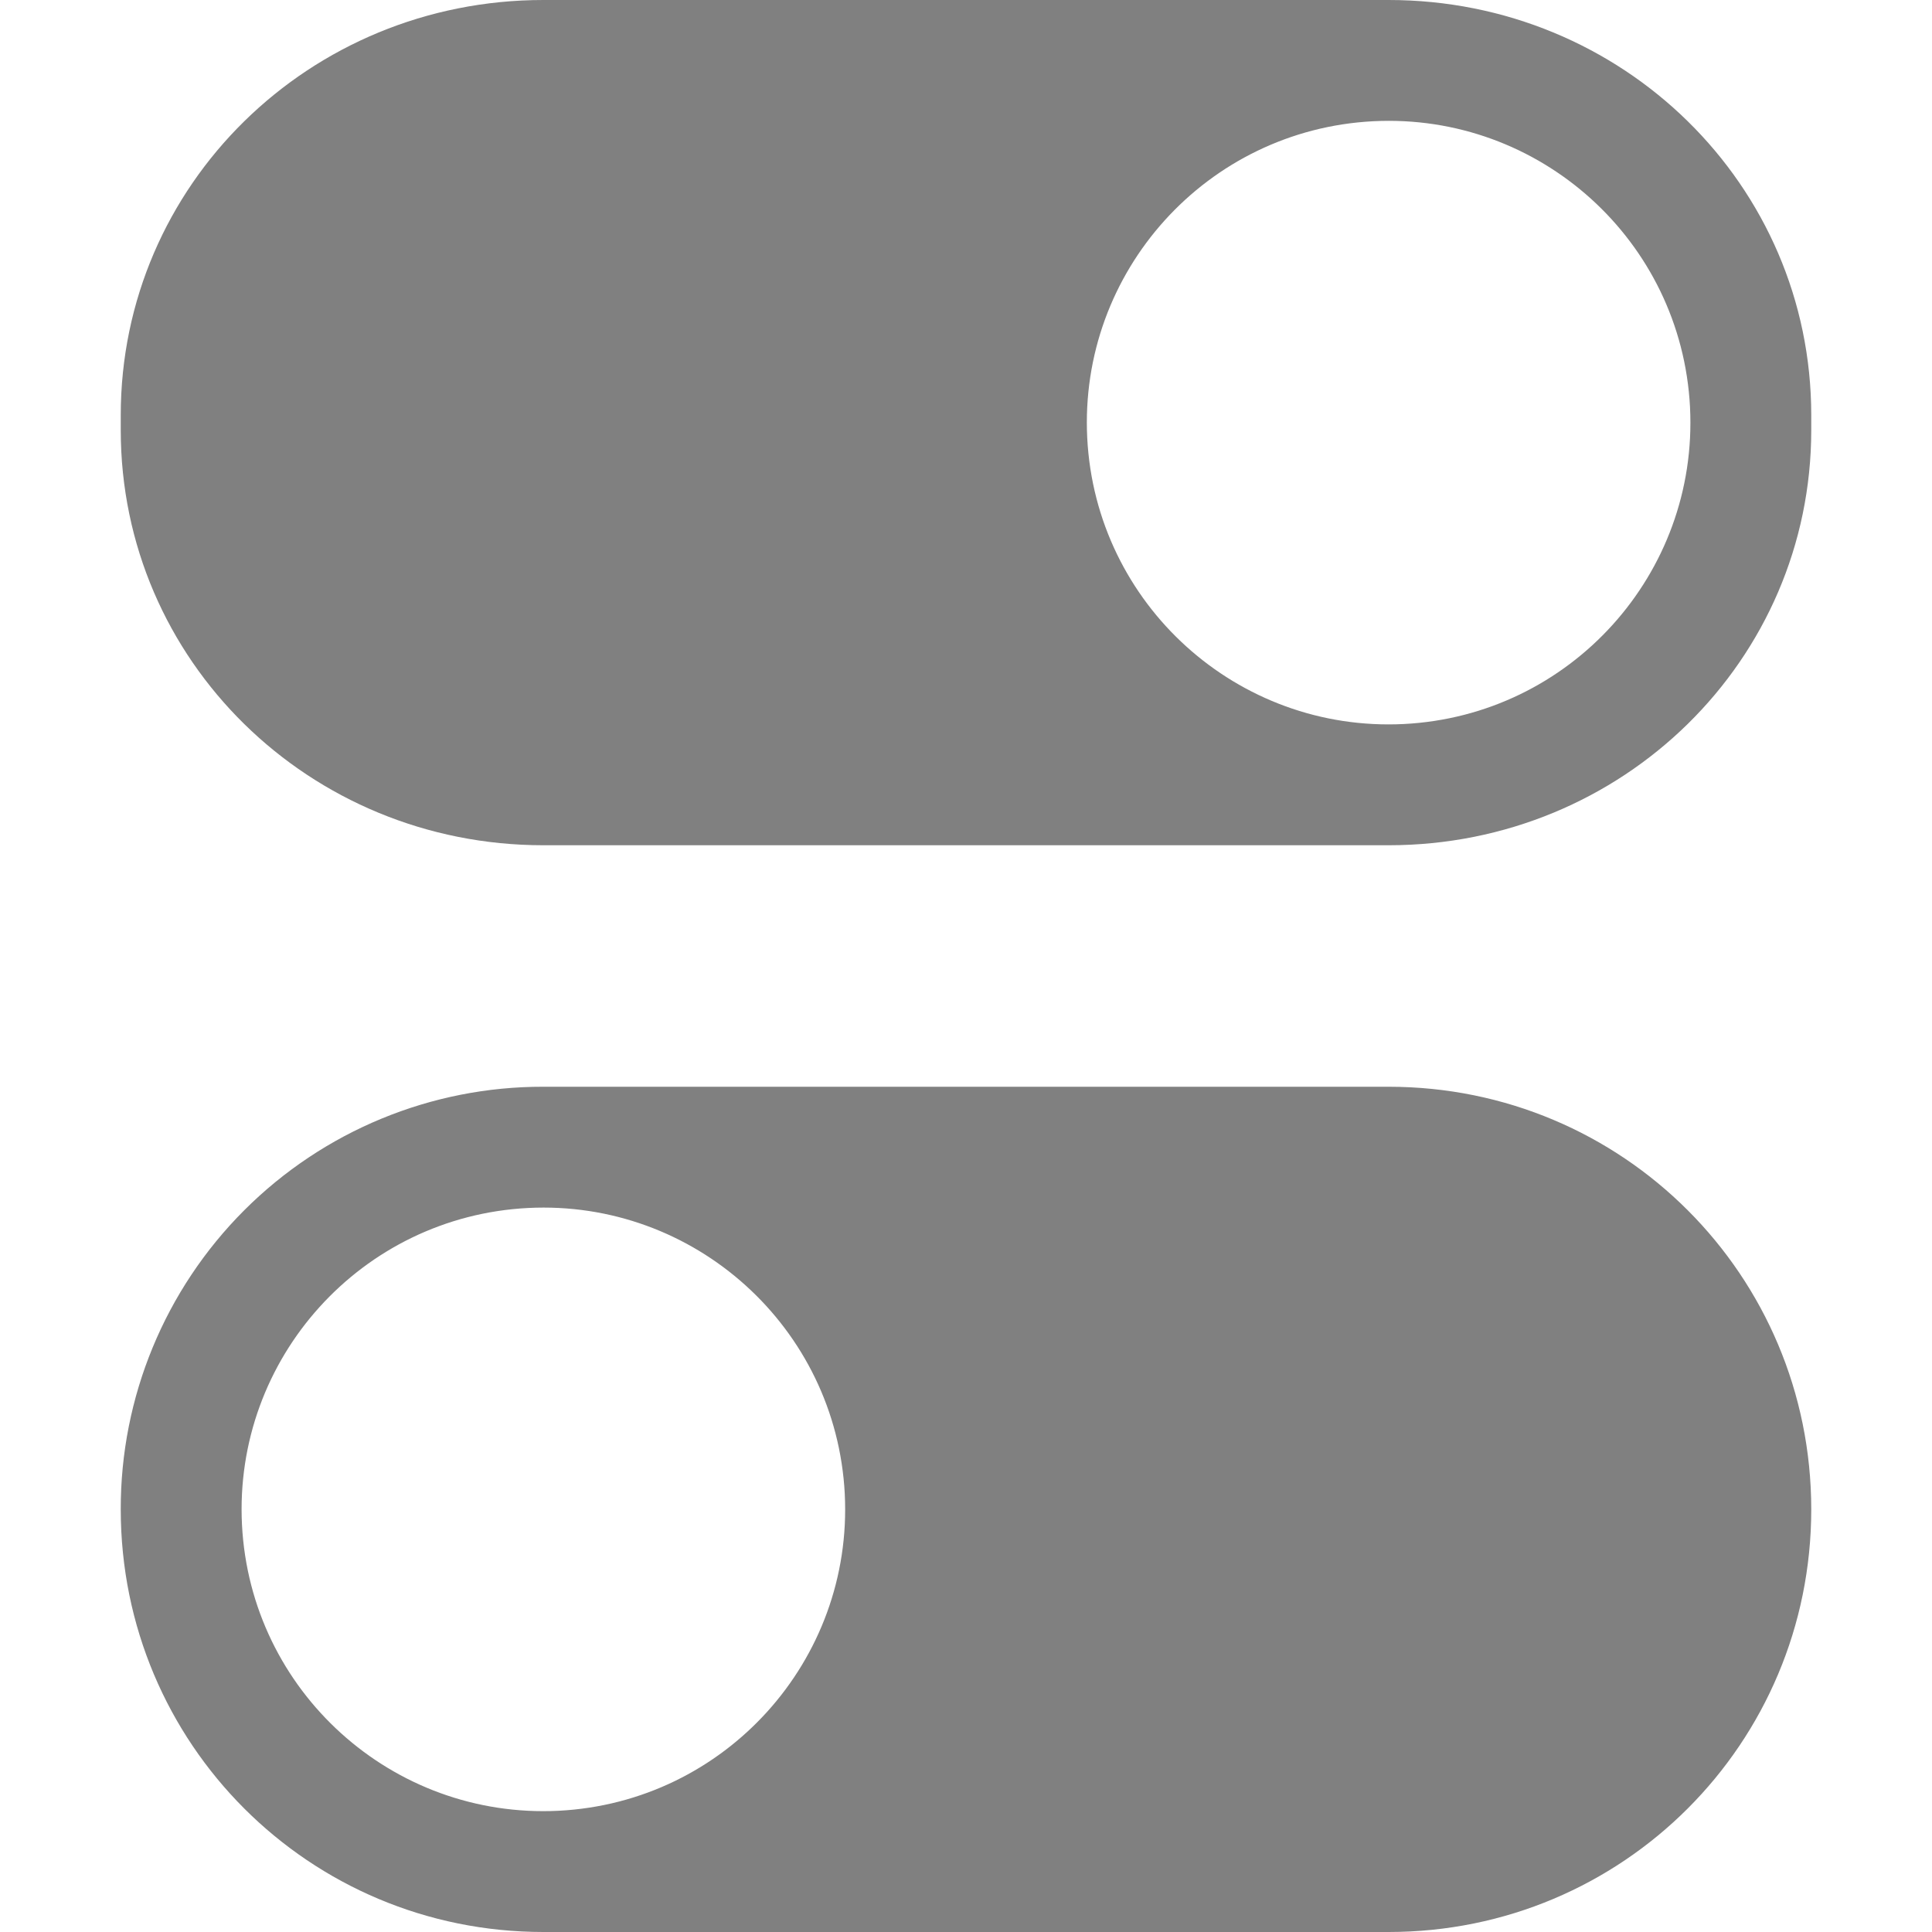
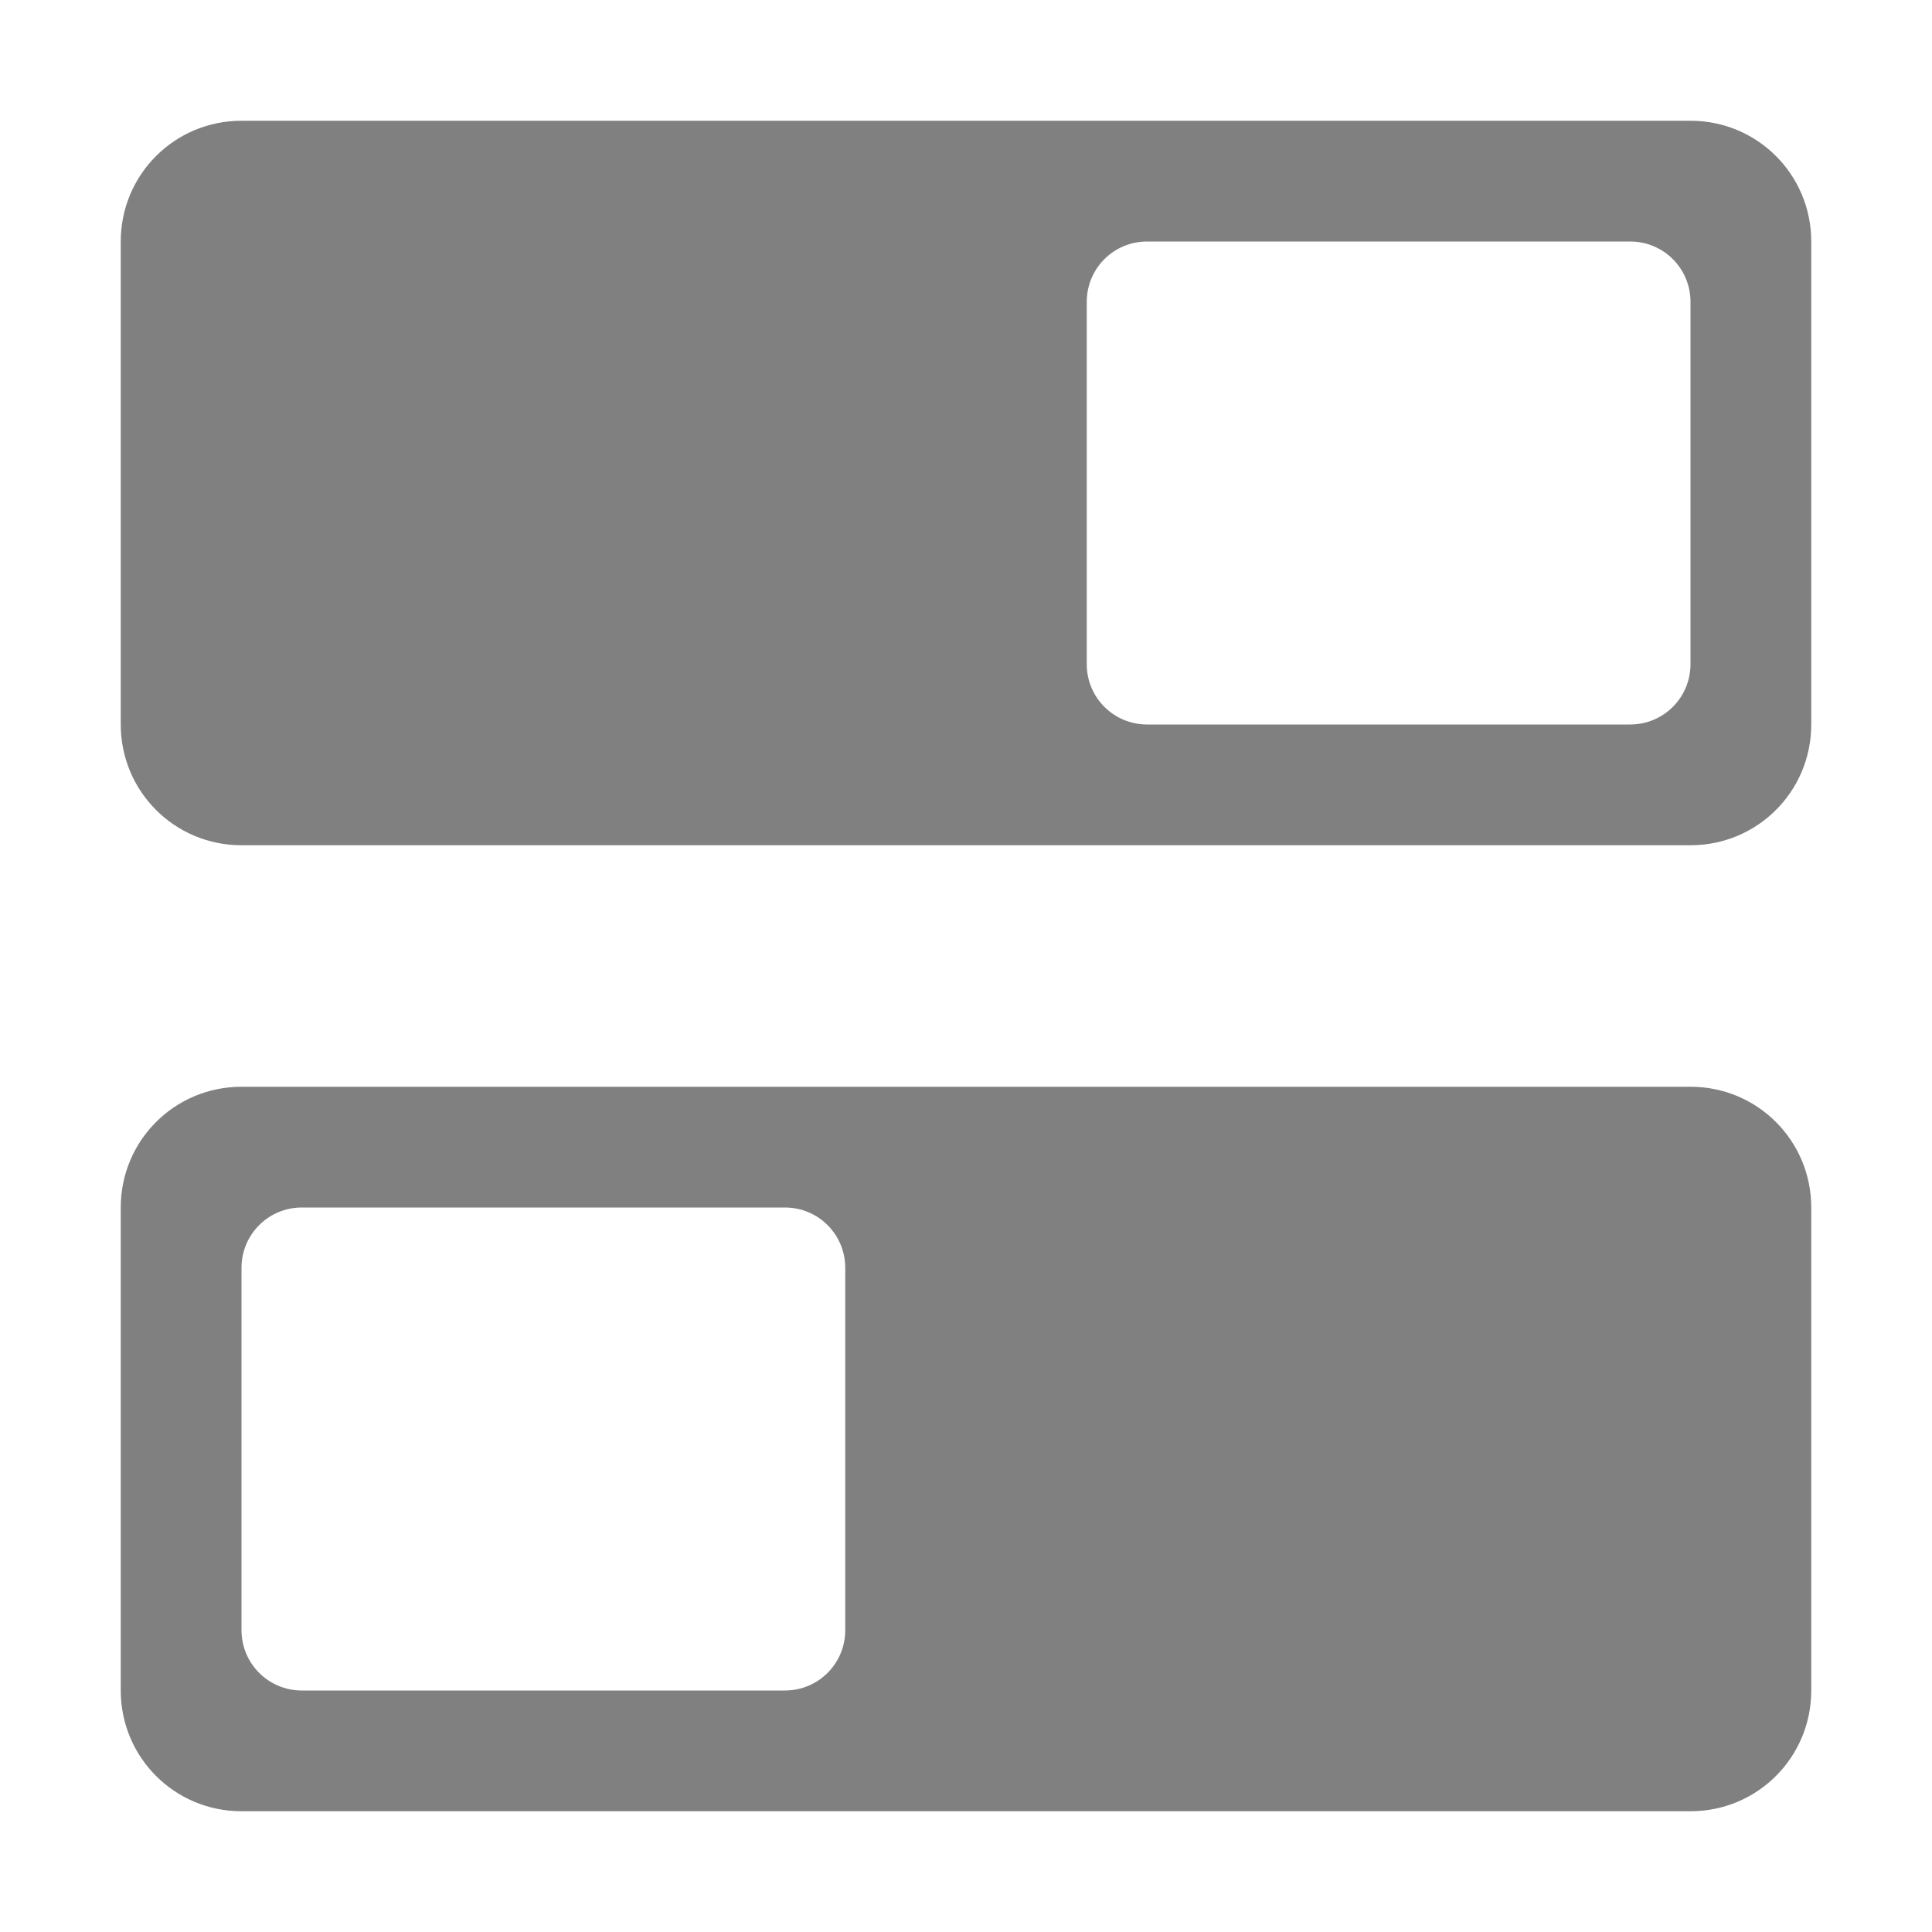
- <svg xmlns="http://www.w3.org/2000/svg" height="16" width="16">
-   <g fill="gray">
-     <path d="M4.5 0C2.56 0 1 1.533 1 3.438v.124C1 5.468 2.56 7 4.5 7h7C13.439 7 15 5.467 15 3.562v-.124C15 1.532 13.439 0 11.5 0zm6.873 1.004a2.5 2.5 0 012.623 2.367v.002a2.5 2.5 0 01-2.37 2.623 2.5 2.5 0 01-2.622-2.369 2.5 2.5 0 012.369-2.623zM4.5 9A3.492 3.492 0 001 12.5C1 14.439 2.56 16 4.5 16h7c1.939 0 3.5-1.561 3.5-3.5S13.439 9 11.5 9zm-.127 1.004a2.5 2.5 0 012.623 2.367v.002a2.5 2.5 0 01-2.37 2.623 2.5 2.5 0 01-2.622-2.369 2.5 2.5 0 012.369-2.623z" />
+ <svg xmlns="http://www.w3.org/2000/svg" xmlns:ns1="http://www.openswatchbook.org/uri/2009/osb" height="16" id="svg7384" version="1.1" width="16">
+   <defs id="defs7386">
+     <linearGradient id="linearGradient5606" ns1:paint="solid">
+       <stop id="stop5608" offset="0" style="stop-color:#000000;stop-opacity:1;" />
+     </linearGradient>
+     <linearGradient id="linearGradient4526" ns1:paint="solid">
+       <stop id="stop4528" offset="0" style="stop-color:#ffffff;stop-opacity:1;" />
+     </linearGradient>
+     <linearGradient id="linearGradient3600-4" ns1:paint="gradient">
+       <stop id="stop3602-7" offset="0" style="stop-color:#f4f4f4;stop-opacity:1" />
+       <stop id="stop3604-6" offset="1" style="stop-color:#dbdbdb;stop-opacity:1" />
+     </linearGradient>
+   </defs>
+   <g id="layer9" label="status" style="display:inline" transform="translate(-793.0002,67)" />
+   <g id="layer2" style="display:inline" transform="translate(-552,-300)" />
+   <g id="layer4" style="display:inline" transform="translate(-552,-300)" />
+   <g id="g1812" style="display:inline" transform="translate(-552,-300)" />
+   <g id="g6217" style="display:inline" transform="translate(-552,-300)" />
+   <g id="layer3" style="display:inline" transform="translate(-552,-300)" />
+   <g id="g1833" style="display:inline" transform="translate(-552,-300)">
+     <path d="m 554,301 c -0.554,0 -1,0.446 -1,1 v 4 c 0,0.554 0.446,1 1,1 h 12 c 0.554,0 1,-0.446 1,-1 v -4 c 0,-0.554 -0.446,-1 -1,-1 z m 7.5,1 h 4 c 0.277,0 0.5,0.223 0.5,0.5 v 3 c 0,0.277 -0.223,0.5 -0.5,0.5 h -4 c -0.277,0 -0.5,-0.223 -0.5,-0.5 v -3 c 0,-0.277 0.223,-0.5 0.5,-0.5 z" id="rect3862-2" style="opacity:1;fill:#808080;fill-opacity:1;stroke:none;stroke-width:0.5;stroke-linecap:round;stroke-linejoin:round;stroke-miterlimit:4;stroke-dasharray:none;stroke-opacity:1" />
+     <path d="m 554,309 c -0.554,0 -1,0.446 -1,1 v 4 c 0,0.554 0.446,1 1,1 h 12 c 0.554,0 1,-0.446 1,-1 v -4 c 0,-0.554 -0.446,-1 -1,-1 z m 0.5,1 h 4 c 0.277,0 0.5,0.223 0.5,0.5 v 3 c 0,0.277 -0.223,0.5 -0.5,0.5 h -4 c -0.277,0 -0.5,-0.223 -0.5,-0.5 v -3 c 0,-0.277 0.223,-0.5 0.5,-0.5 z" id="rect3862-7-1" style="display:inline;opacity:1;fill:#808080;fill-opacity:1;stroke:none;stroke-width:0.5;stroke-linecap:round;stroke-linejoin:round;stroke-miterlimit:4;stroke-dasharray:none;stroke-opacity:1" />
  </g>
+   <g id="layer1" style="display:inline" transform="translate(-552,-300)" />
</svg>
